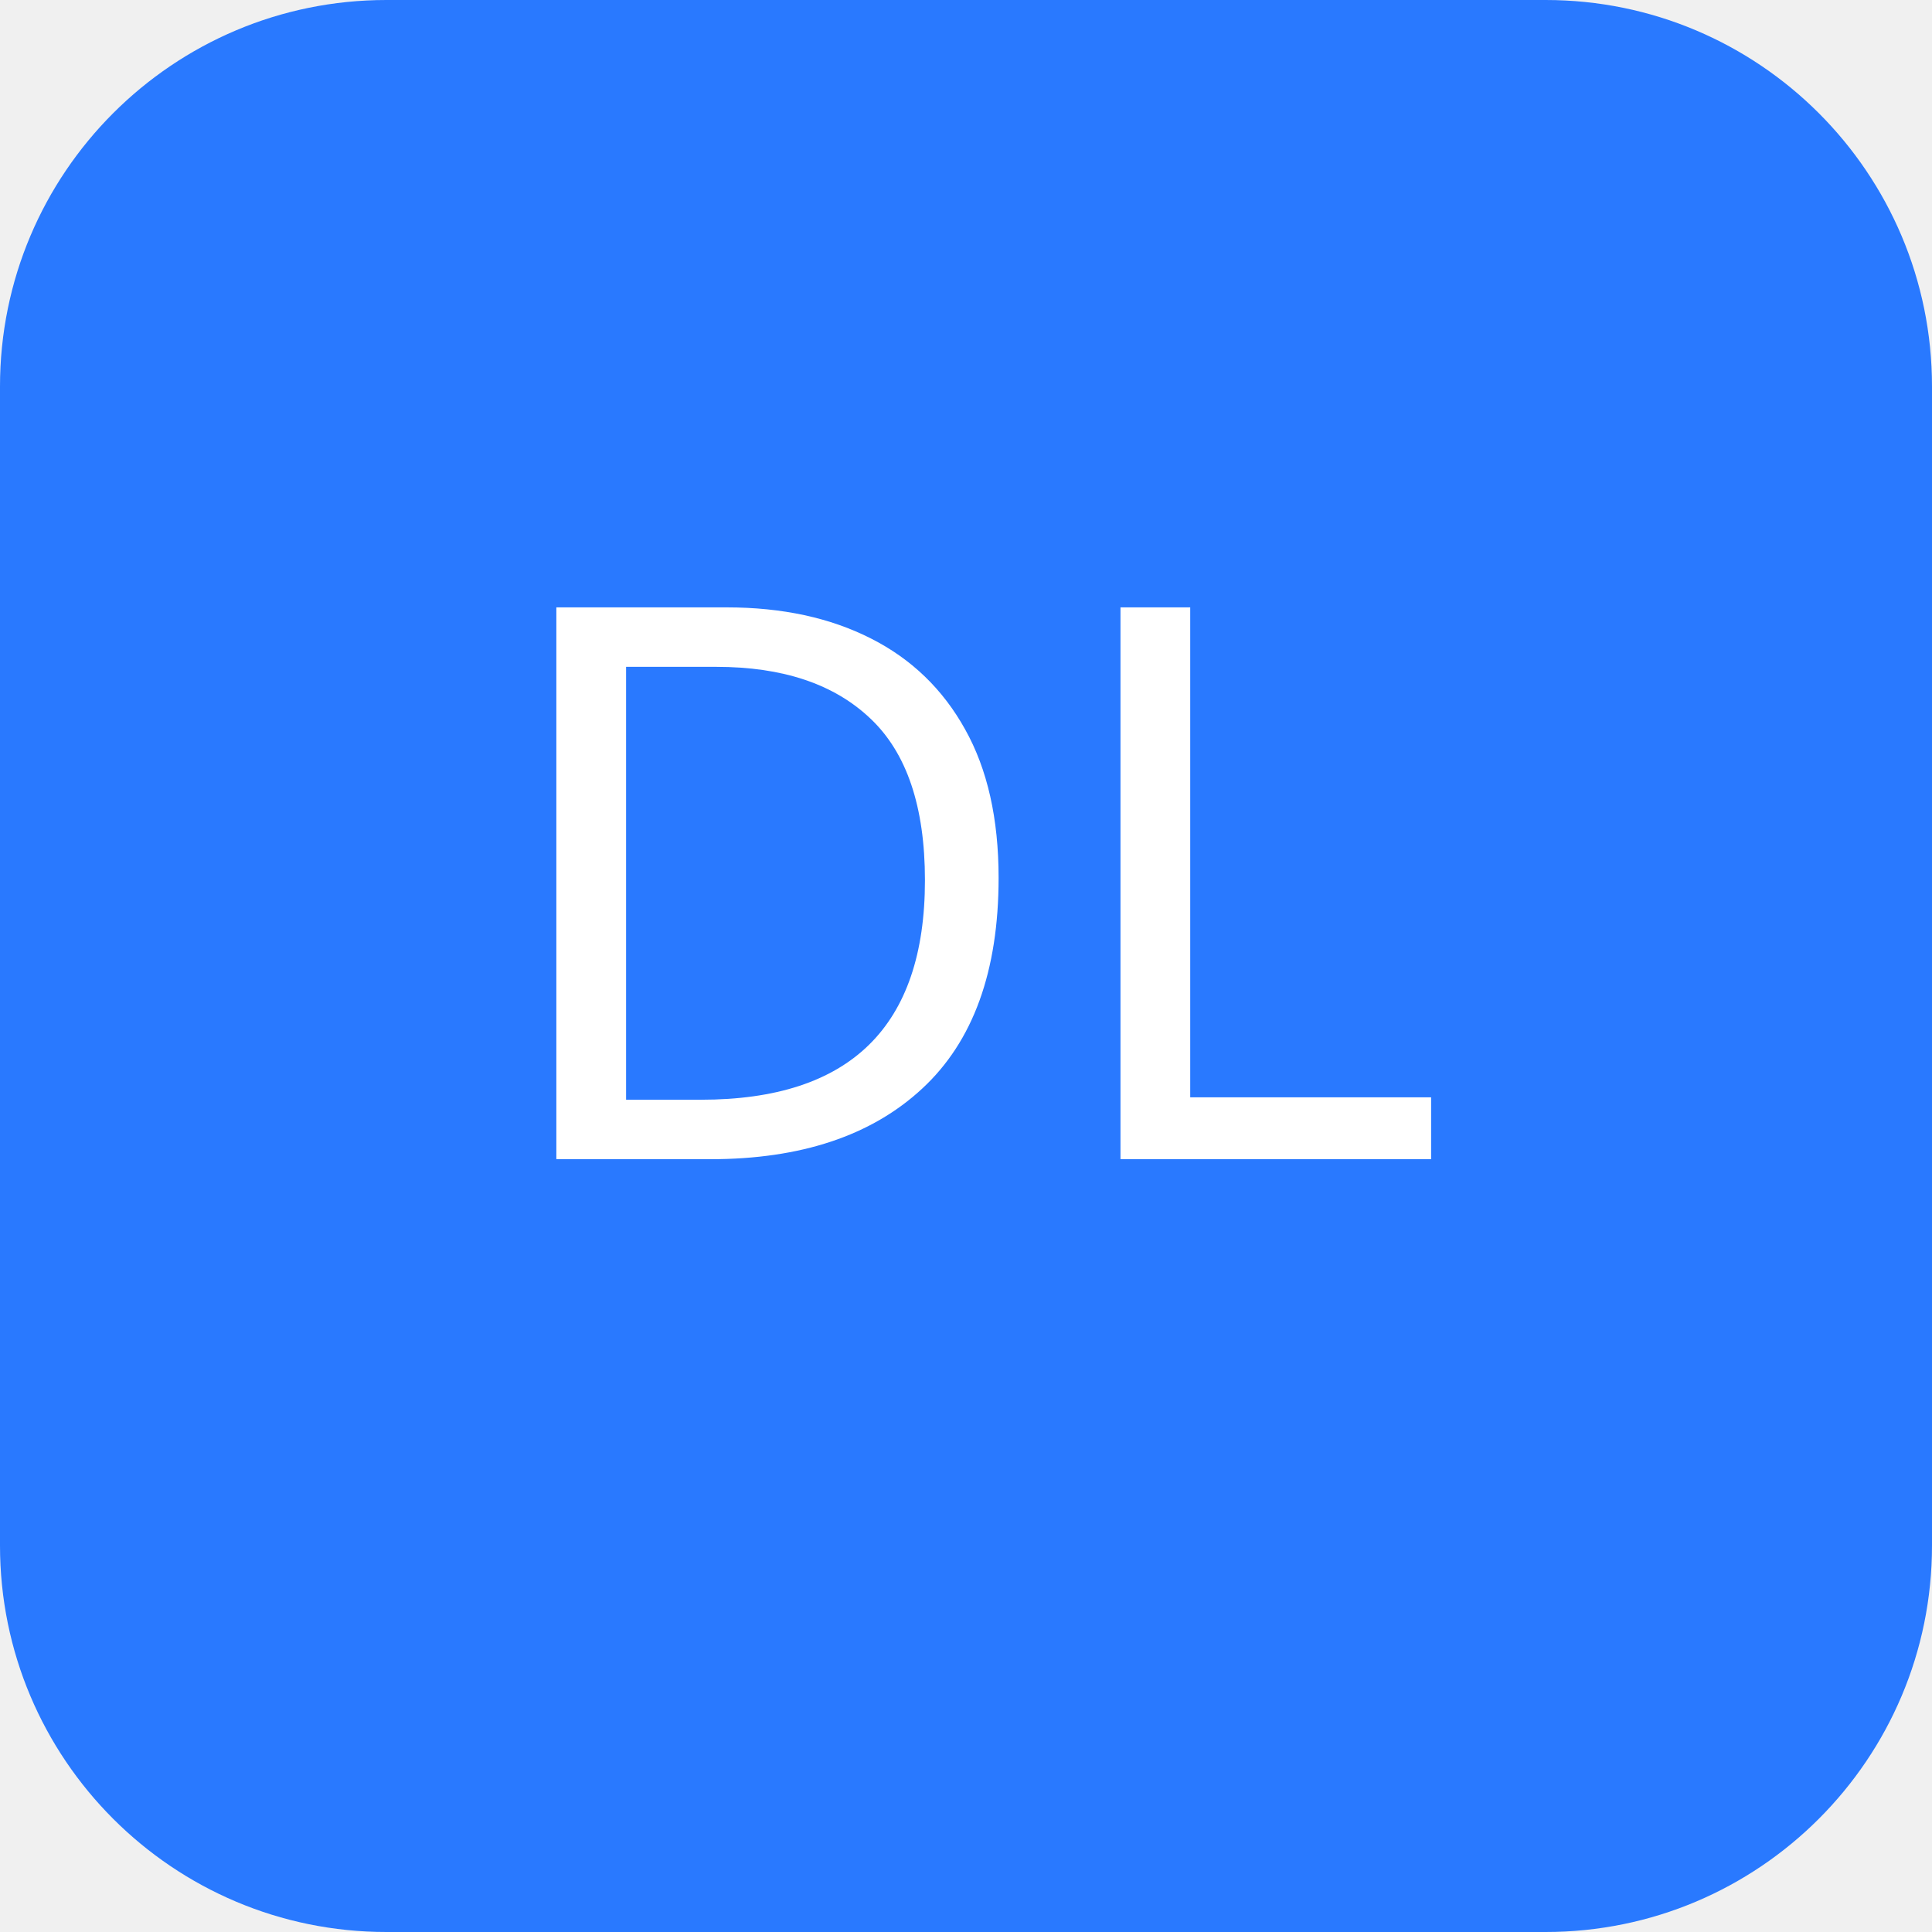
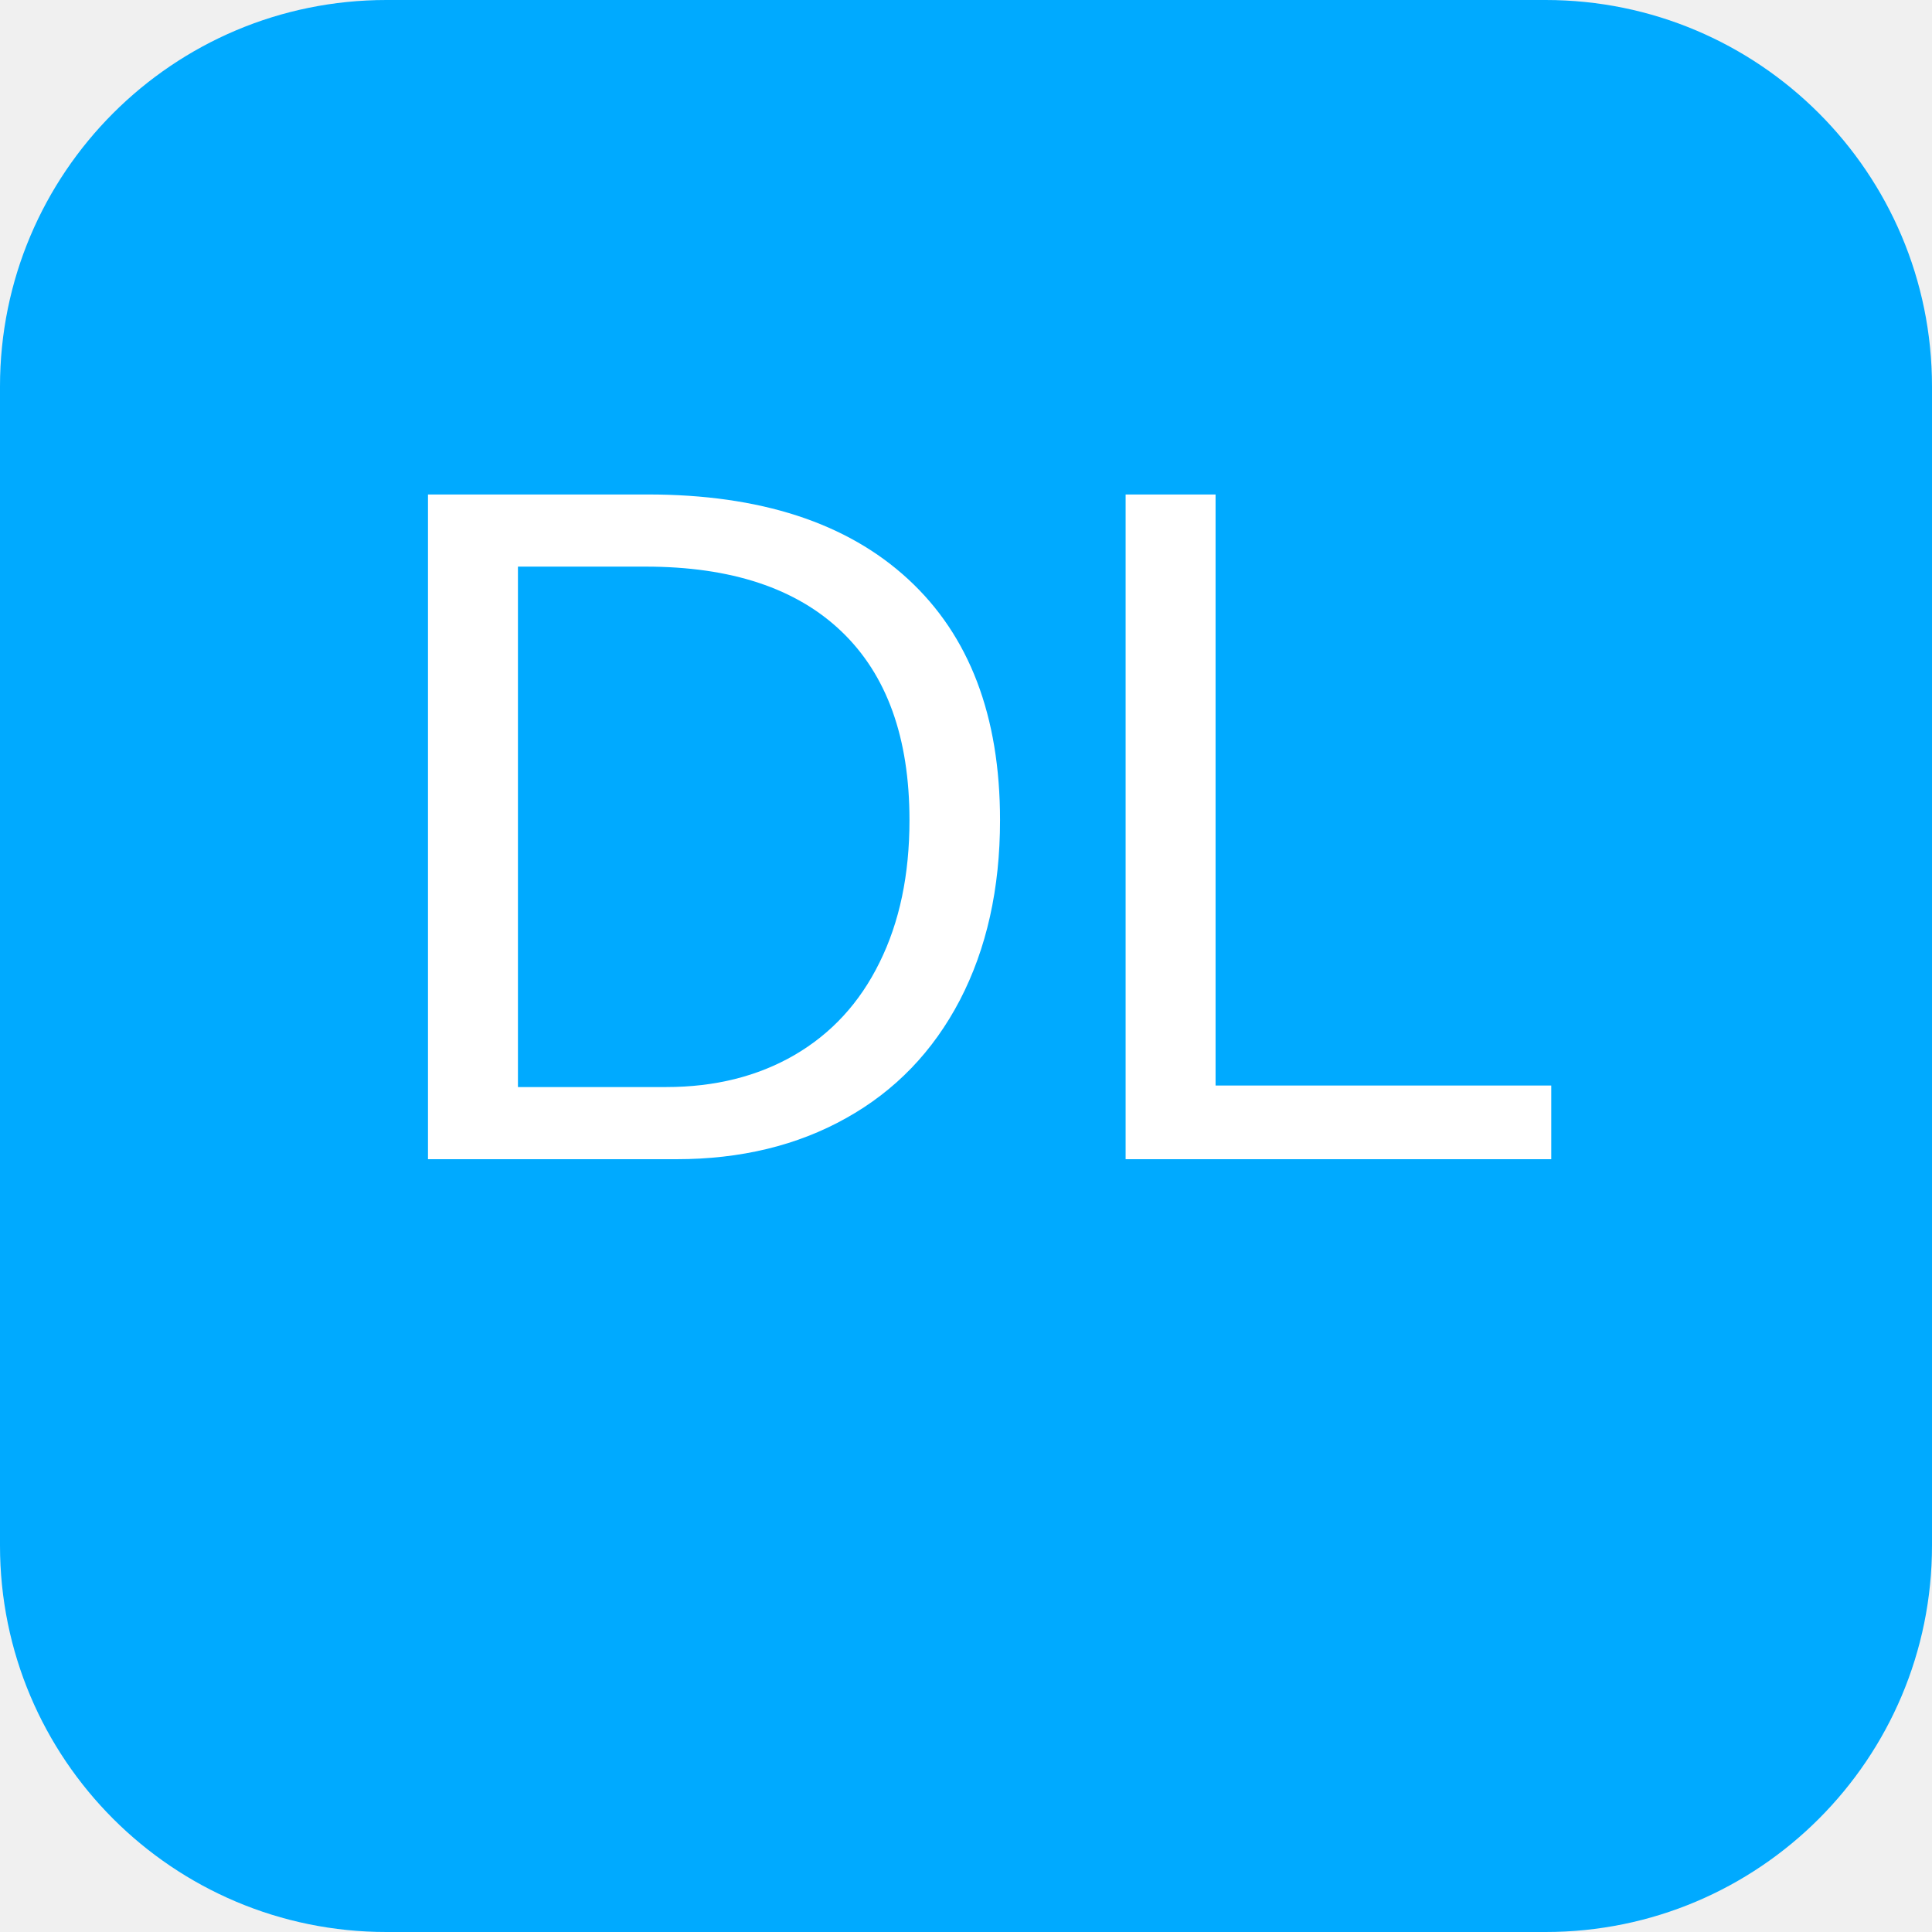
<svg xmlns="http://www.w3.org/2000/svg" viewBox="0 0 100 100">
-   <rect width="100" height="100" rx="20" fill="#2979ff" />
-   <text x="50" y="60" font-size="40" text-anchor="middle" fill="white" font-family="sans-serif">DL</text>
+   <rect width="100" height="100" rx="20" ry="20" fill="#0af" />
+   <text x="50" y="60" font-size="50" text-anchor="middle" fill="white" font-family="Arial">DL</text>
</svg>
